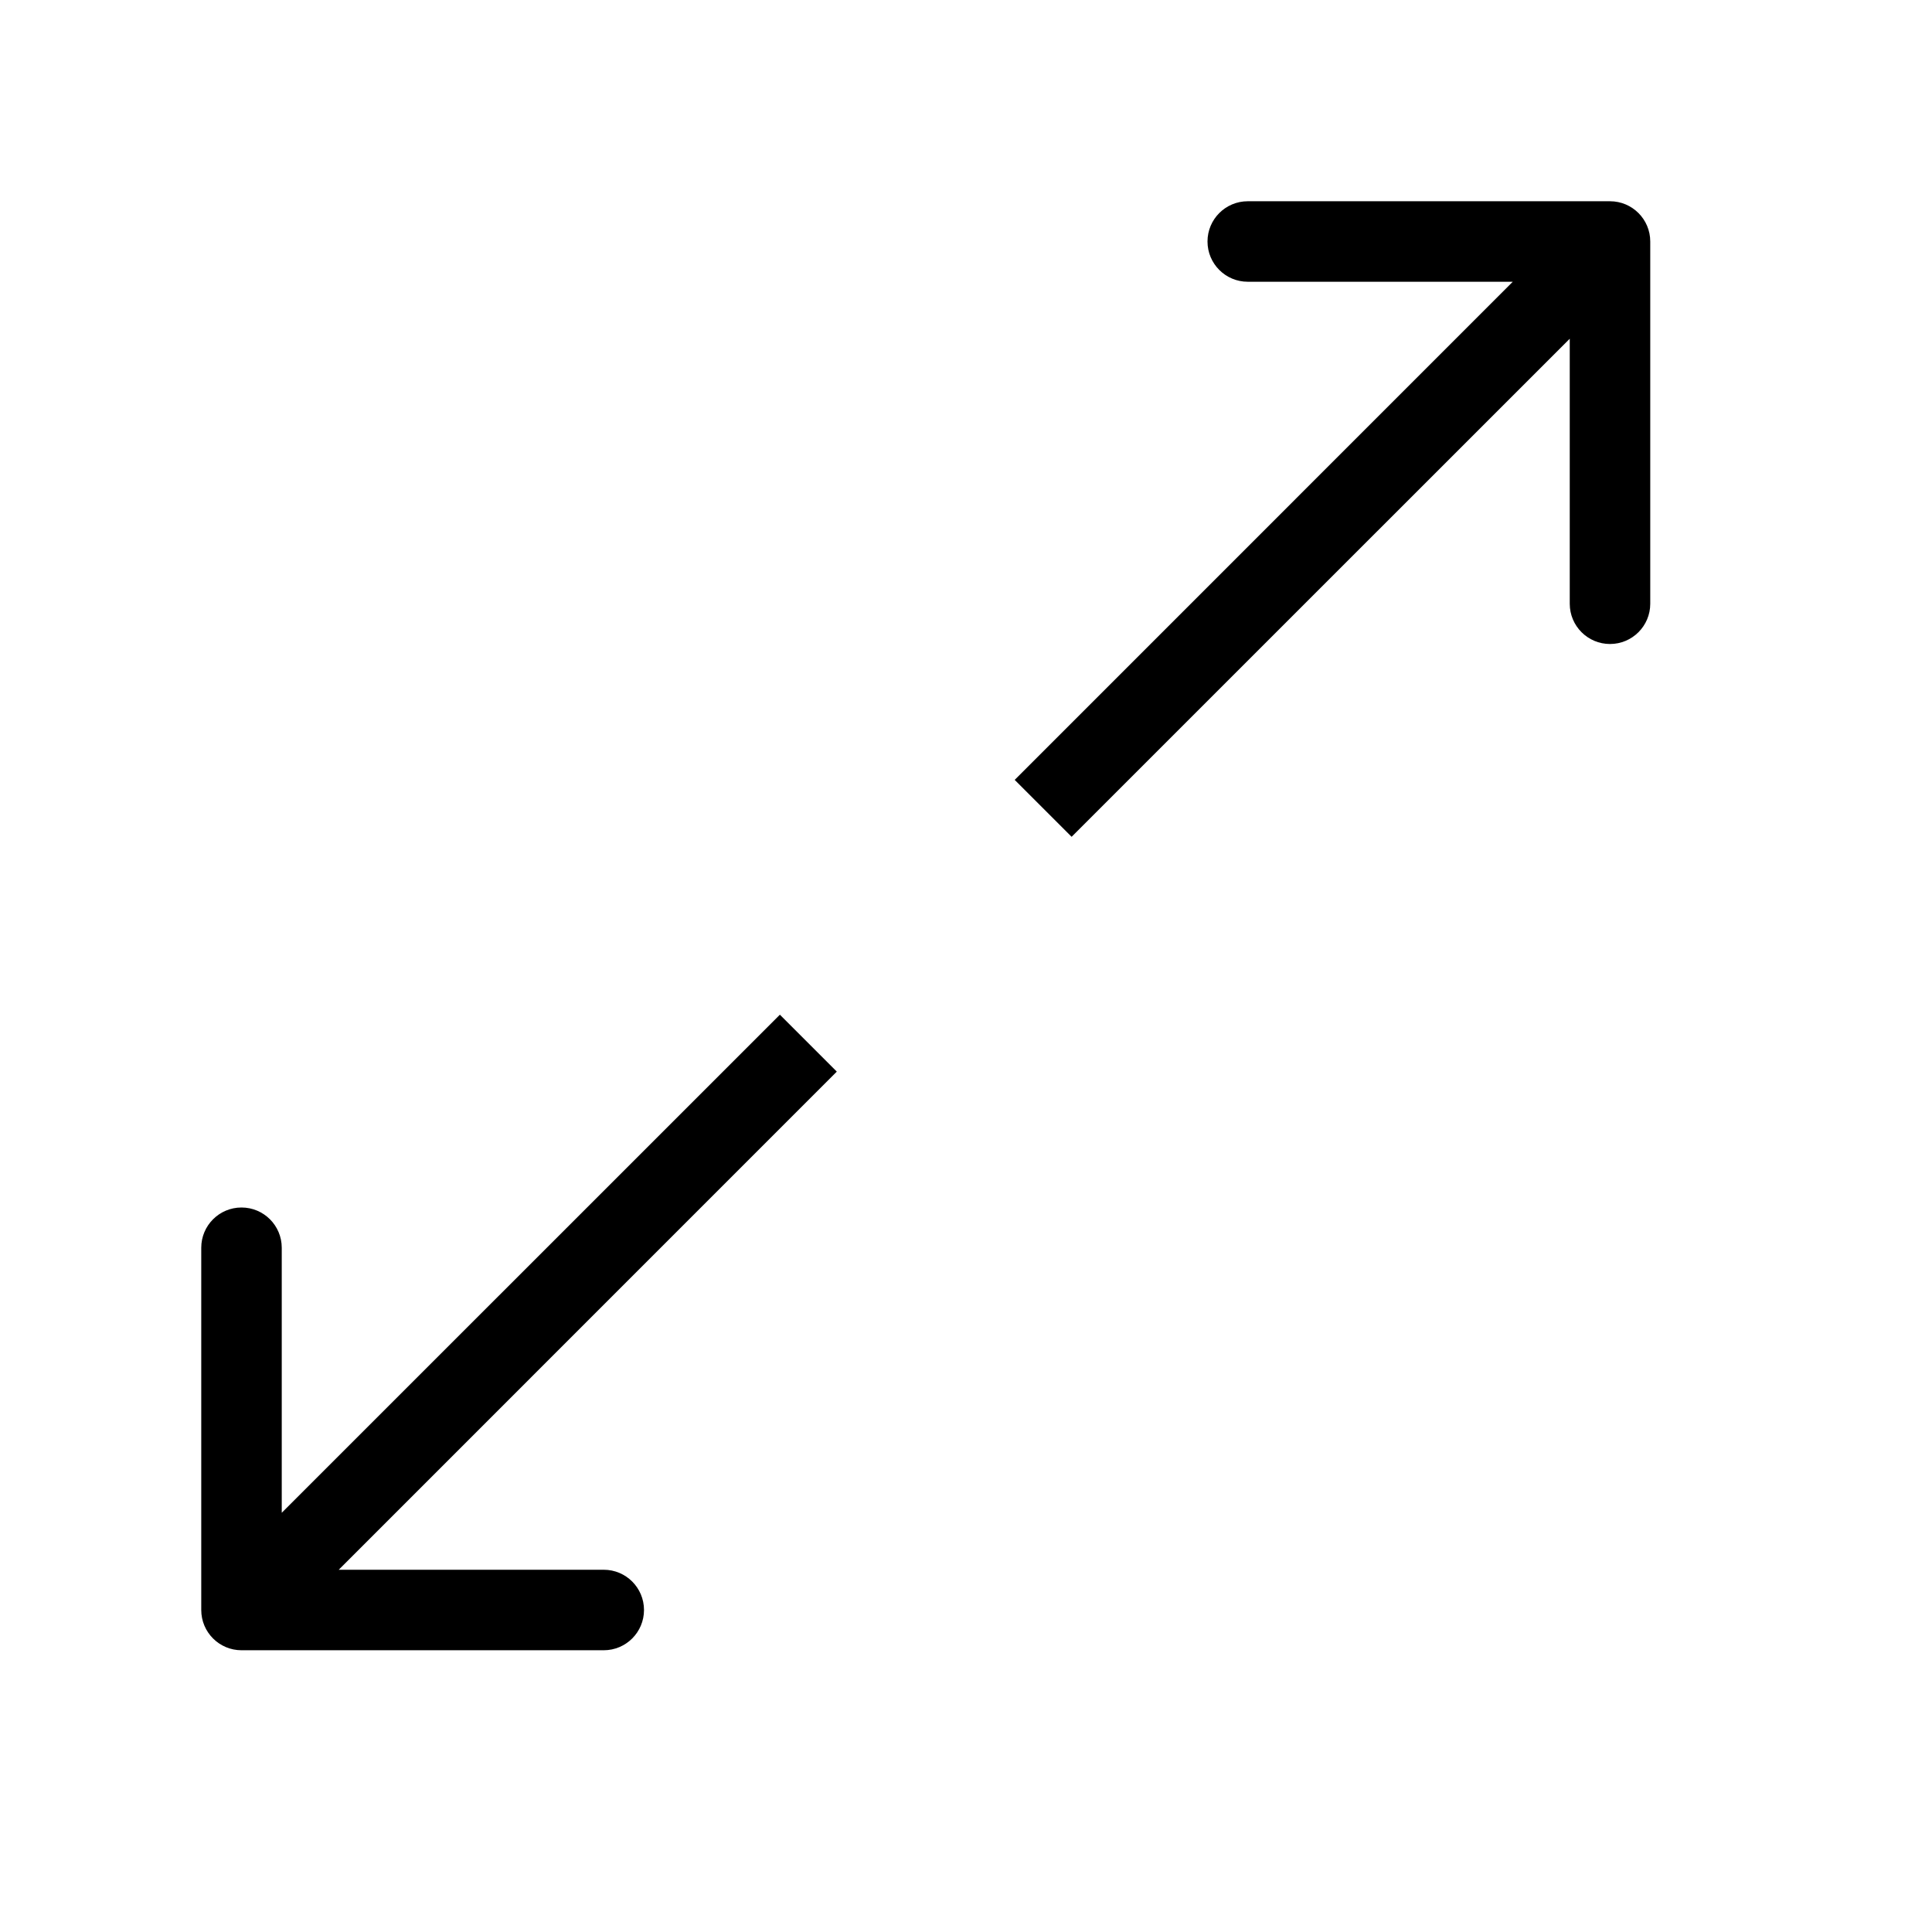
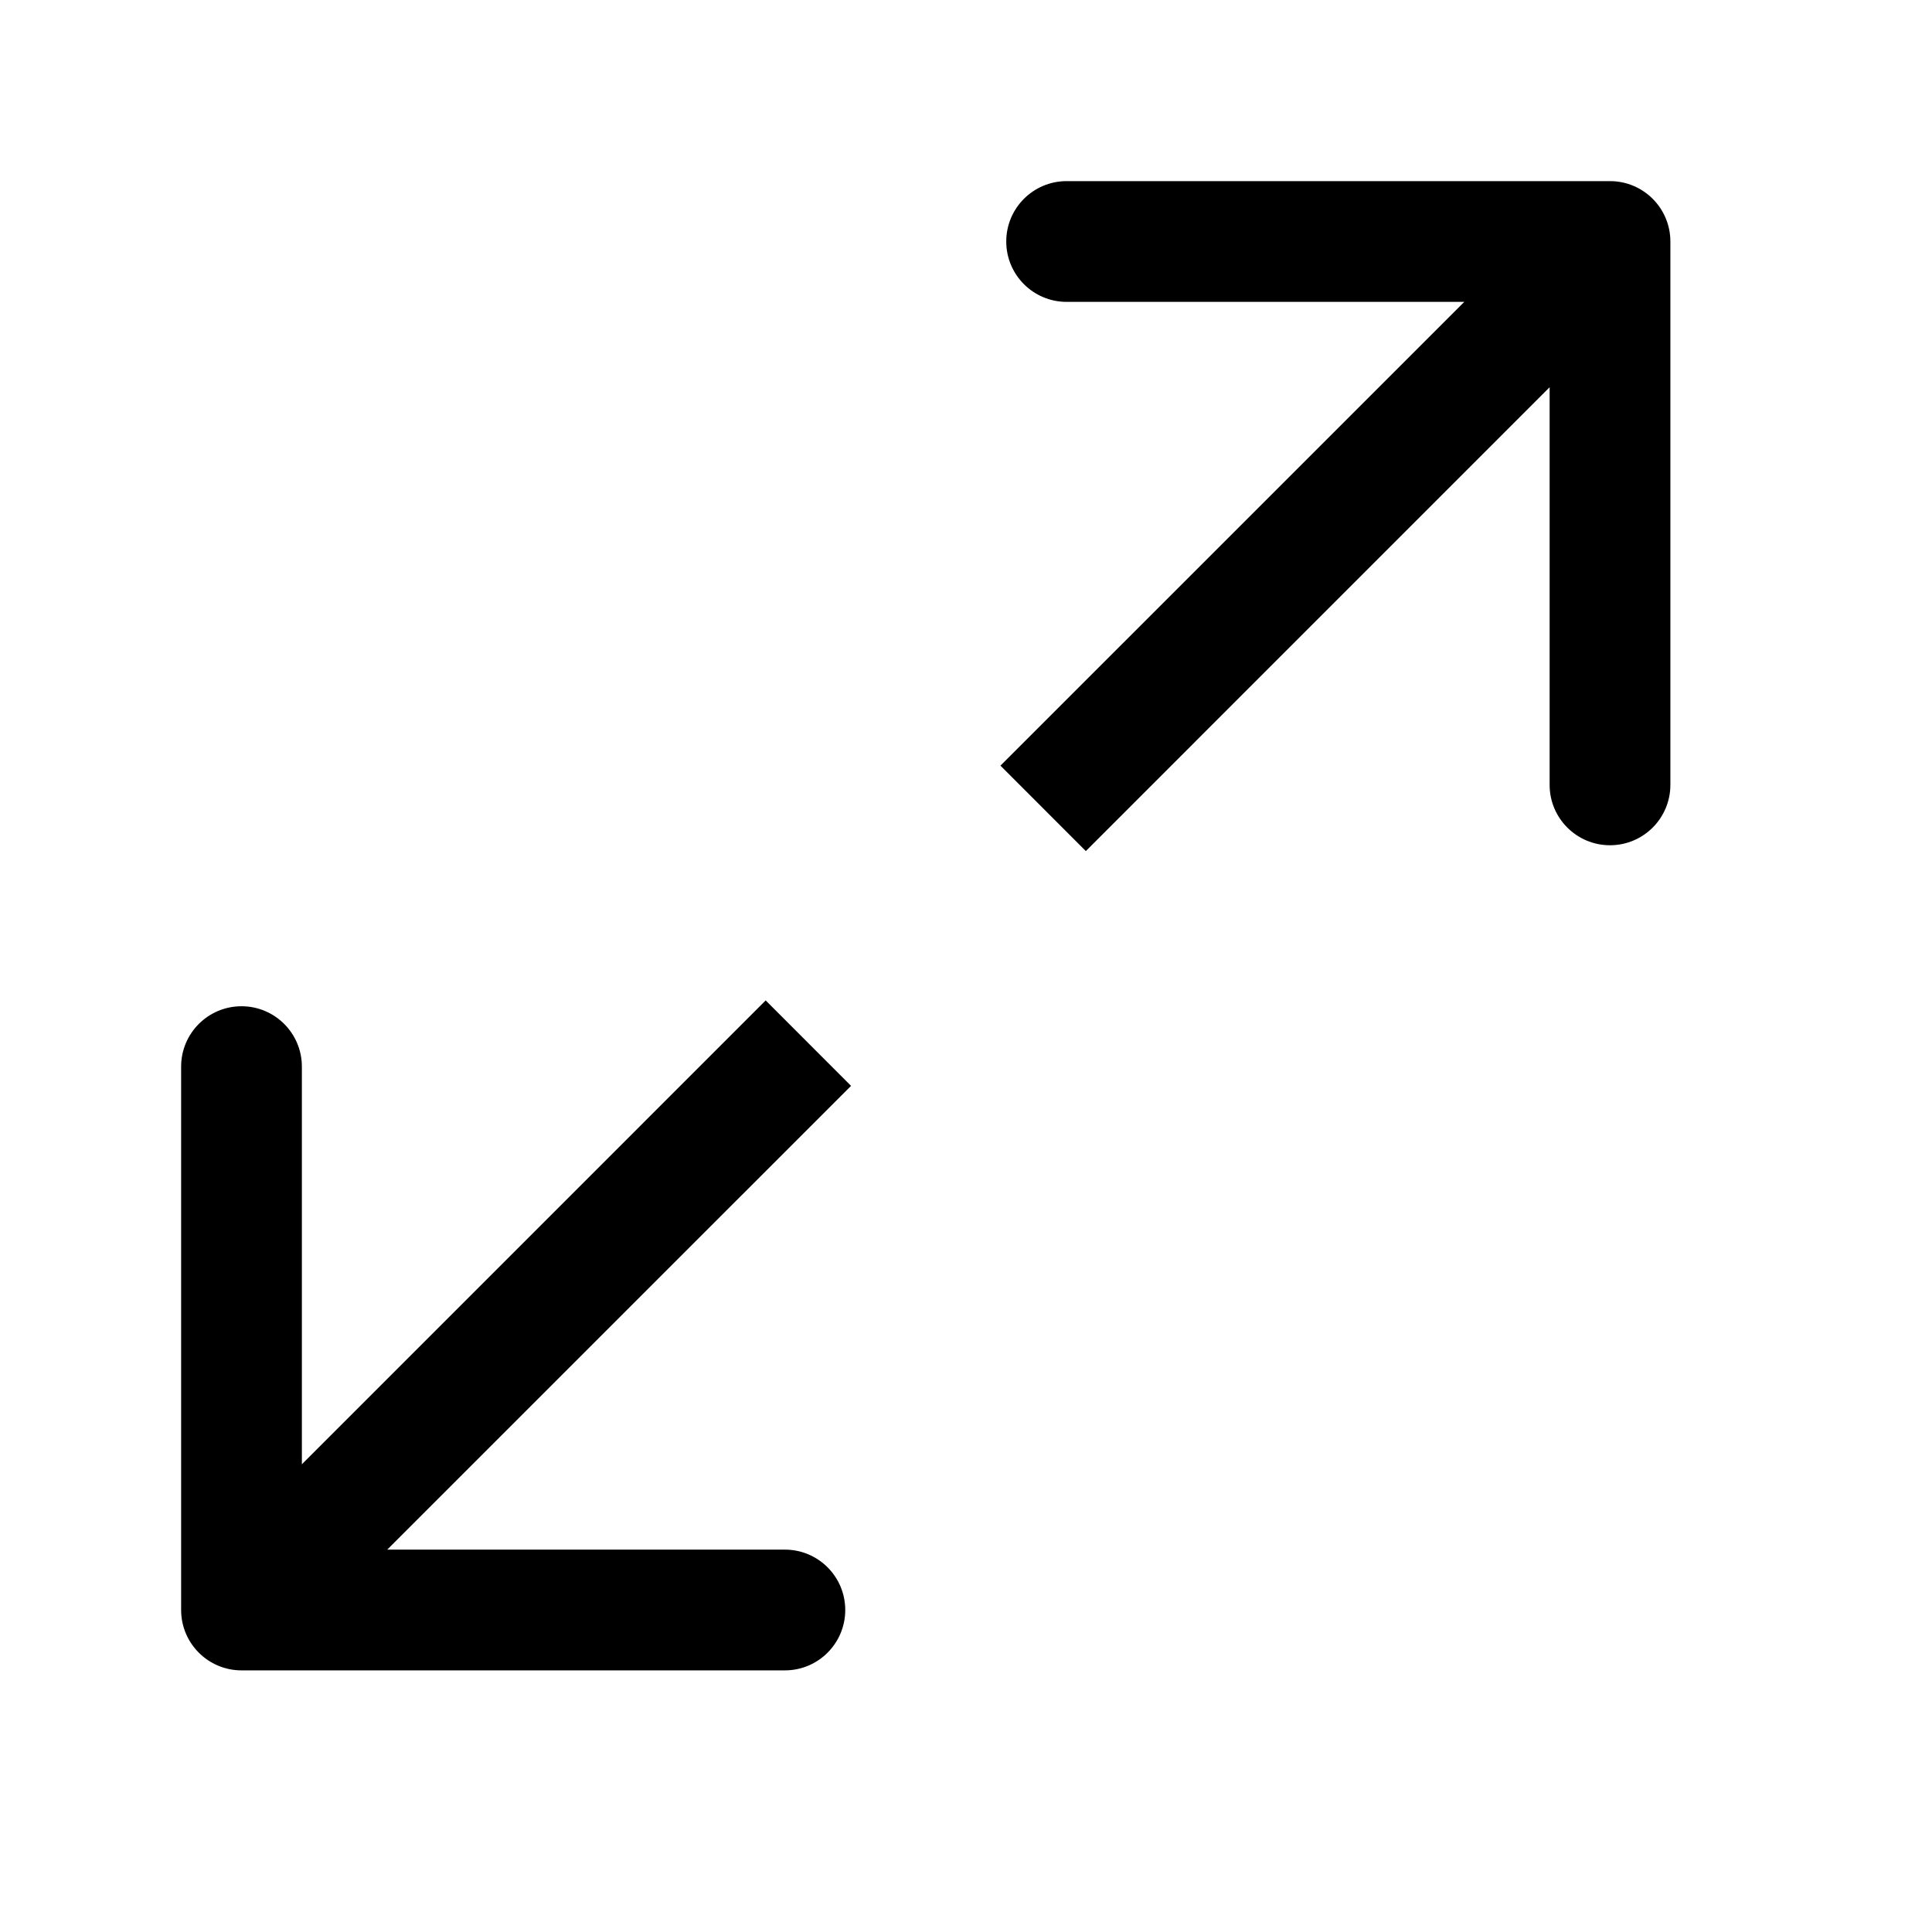
<svg xmlns="http://www.w3.org/2000/svg" width="24" height="24" fill="none">
-   <path d="M2.5 20a.5.5 0 00.5.5h4.5a.5.5 0 000-1h-4v-4a.5.5 0 00-1 0V20zm18-17a.5.5 0 00-.5-.5h-4.5a.5.5 0 000 1h4v4a.5.5 0 001 0V3zM9.688 12.605l-7.042 7.041.708.708 7.041-7.042-.707-.707zm3.624-2.21l7.042-7.041-.708-.708-7.041 7.042.707.707z" fill="#000" />
+   <path d="M2.25 20c0 .414.336.75.75.75h6.75a.75.75 0 000-1.5h-6v-6a.75.75 0 00-1.5 0V20zm18.5-17a.75.75 0 00-.75-.75h-6.75a.75.75 0 000 1.5h6v6a.75.75 0 001.5 0V3zM9.511 12.428L2.47 19.47l1.06 1.06 7.042-7.041-1.06-1.061zm3.978-1.856L20.53 3.53l-1.06-1.06-7.042 7.041 1.06 1.061z" fill="#000" />
</svg>
